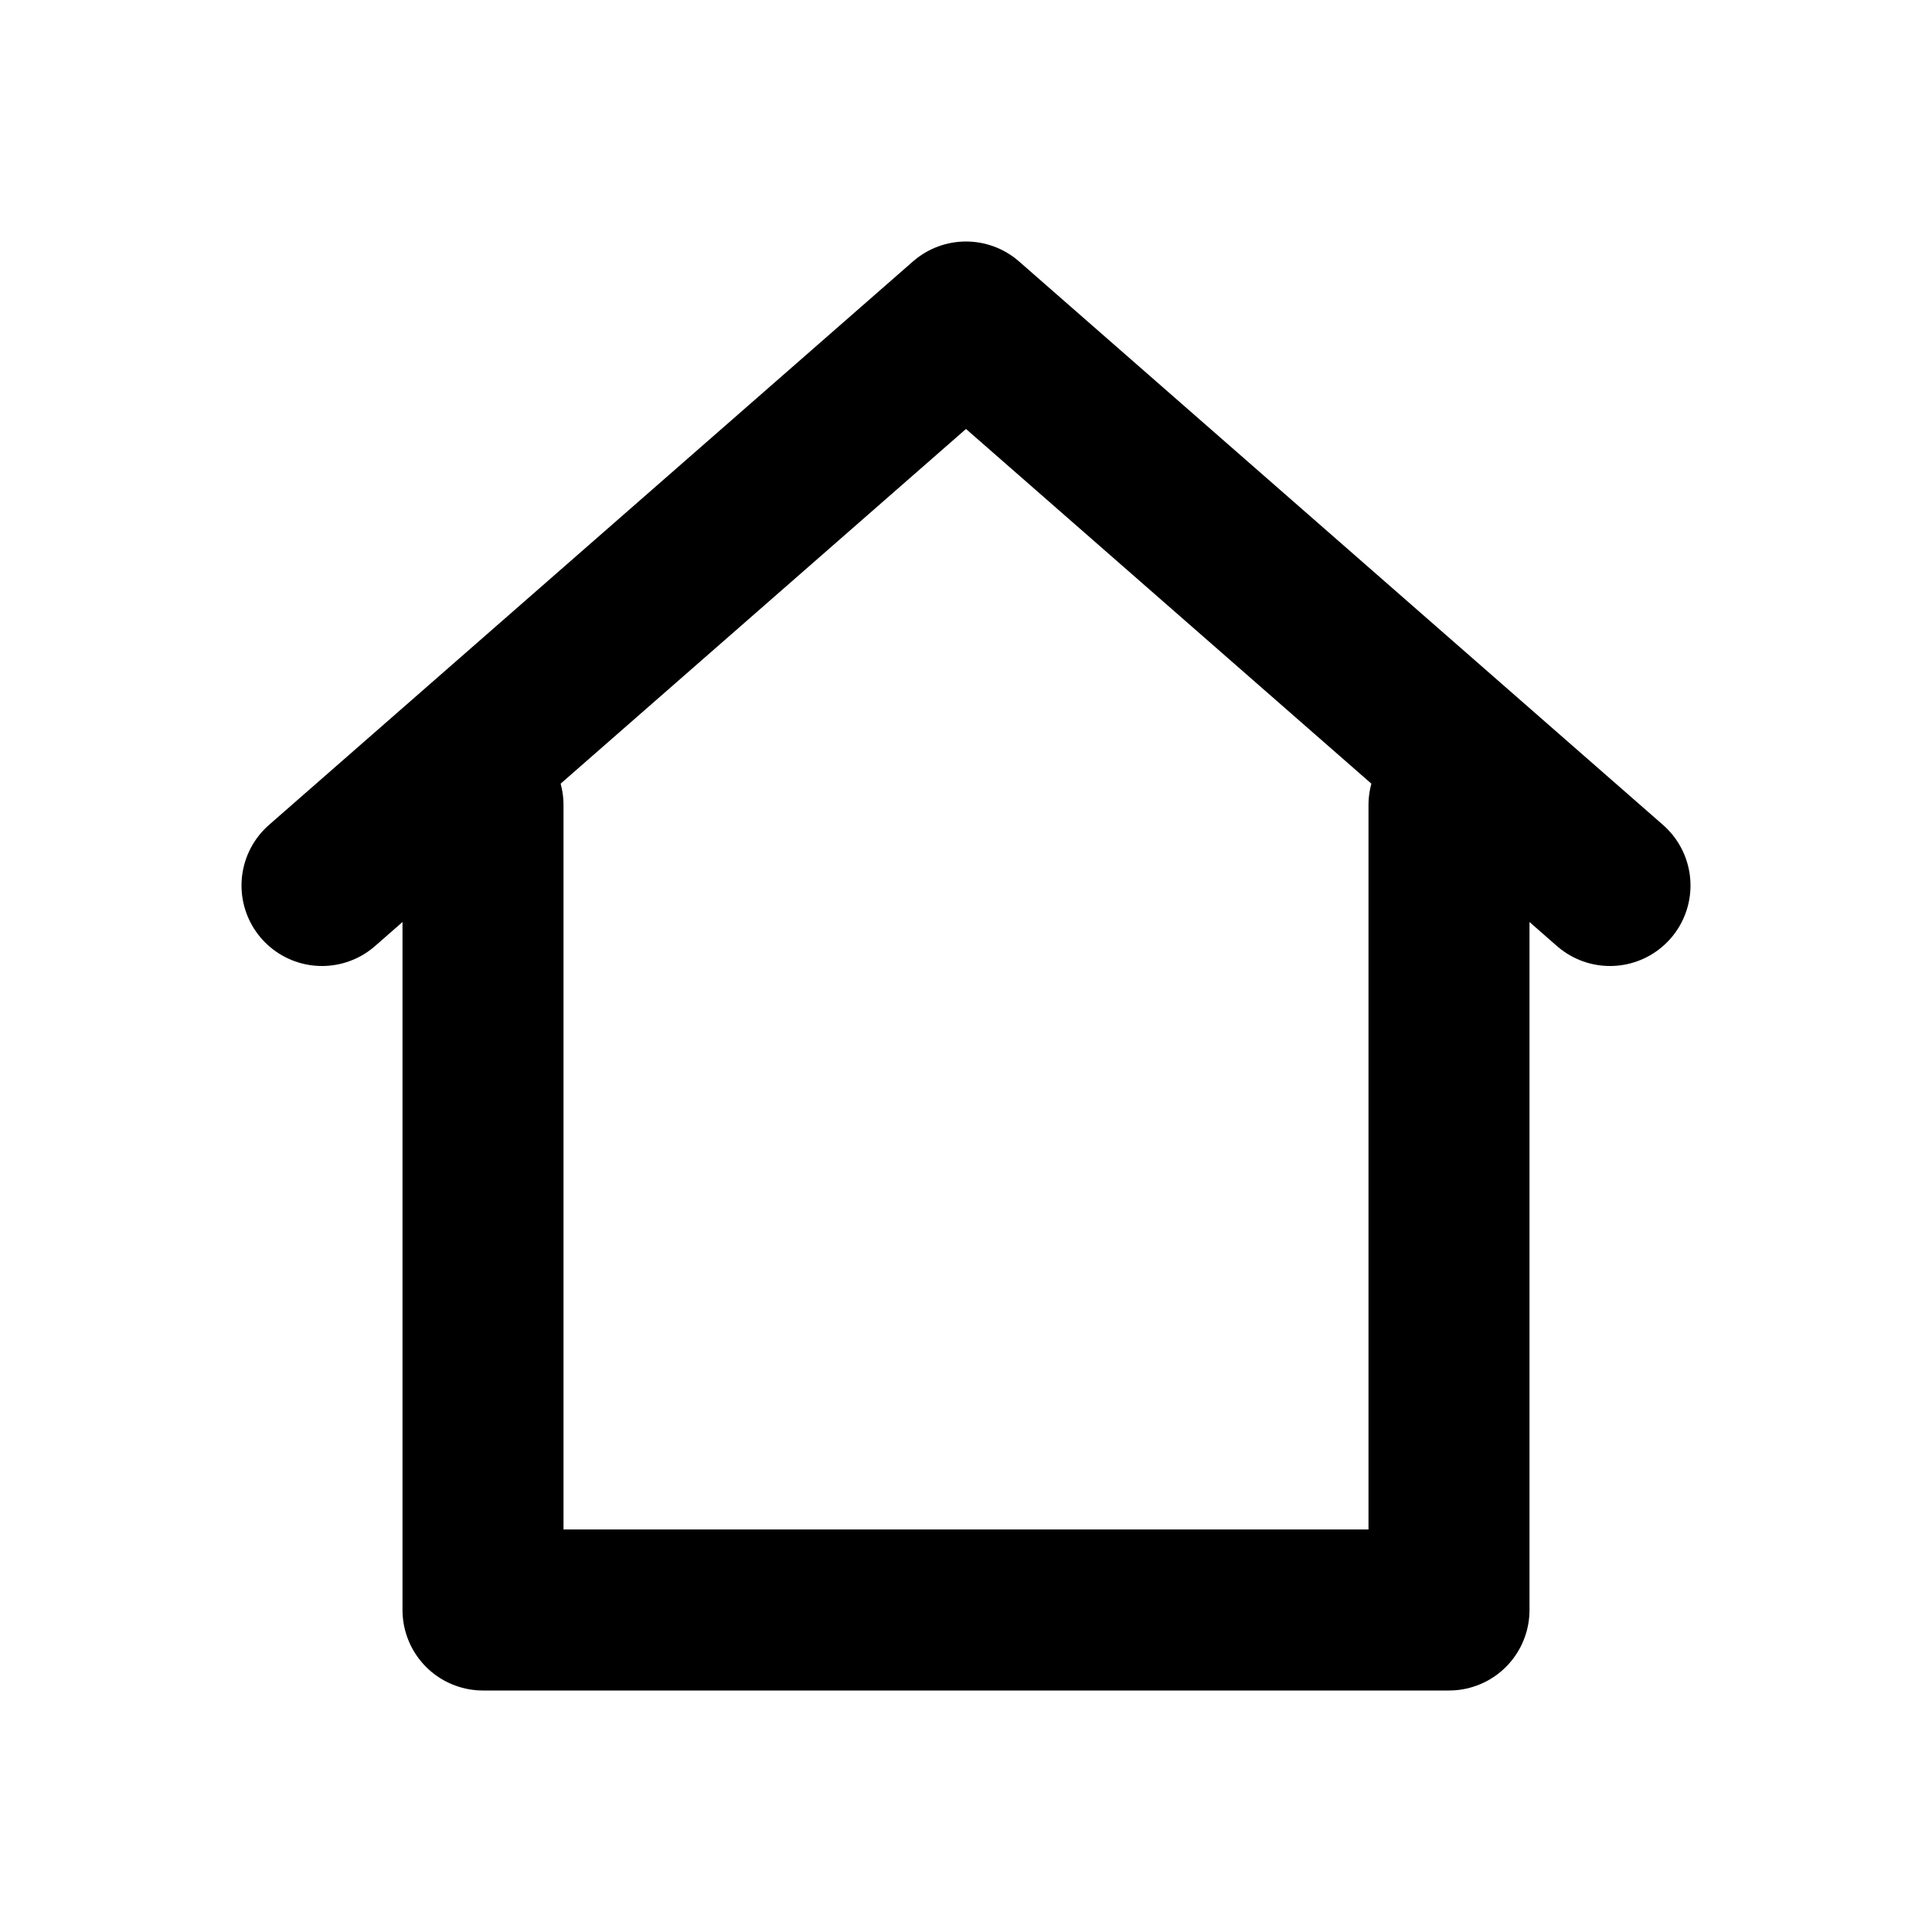
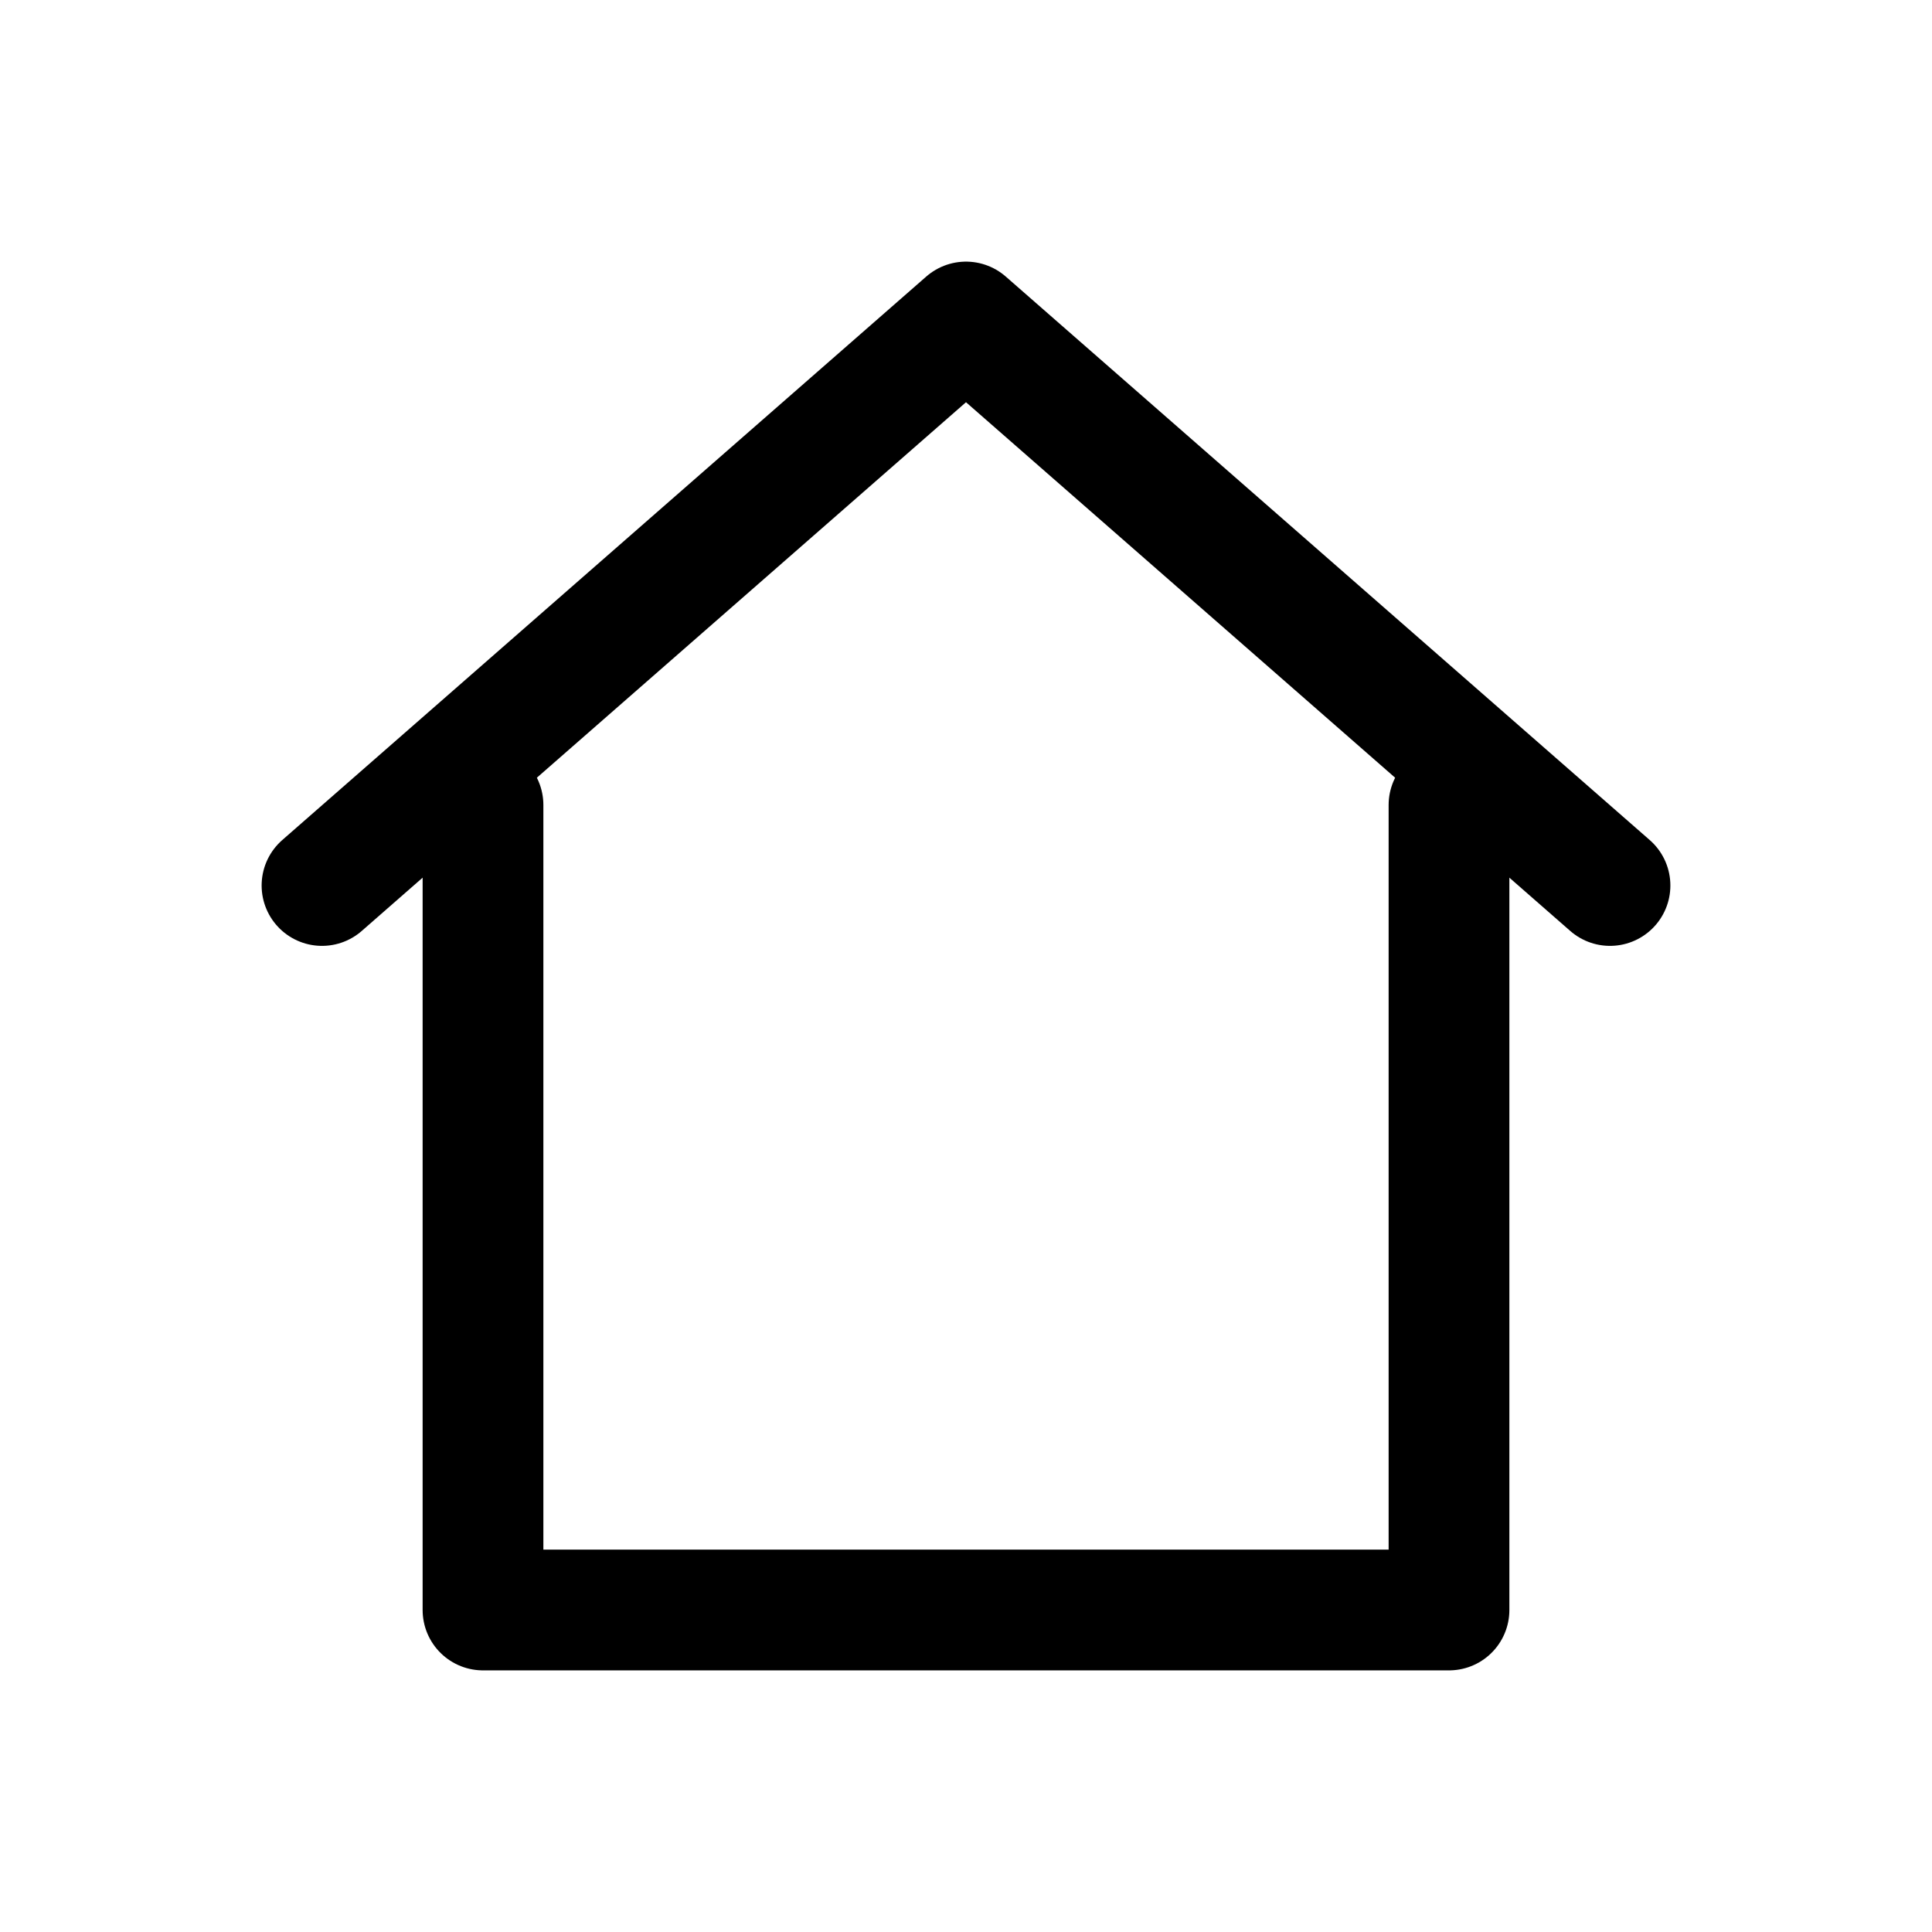
- <svg xmlns="http://www.w3.org/2000/svg" class="" viewBox="0 0 24 24" fill="none" stroke="currentColor" stroke-width="2" aria-hidden="true">
+ <svg xmlns="http://www.w3.org/2000/svg" class="" viewBox="0 0 24 24" fill="none" stroke="currentColor" stroke-width="1.5" aria-hidden="true">
  <path stroke-linecap="round" stroke-linejoin="round" d="M4 11 12 4l8 7" />
  <path stroke-linecap="round" stroke-linejoin="round" d="M6 10v10h12V10" />
</svg>
